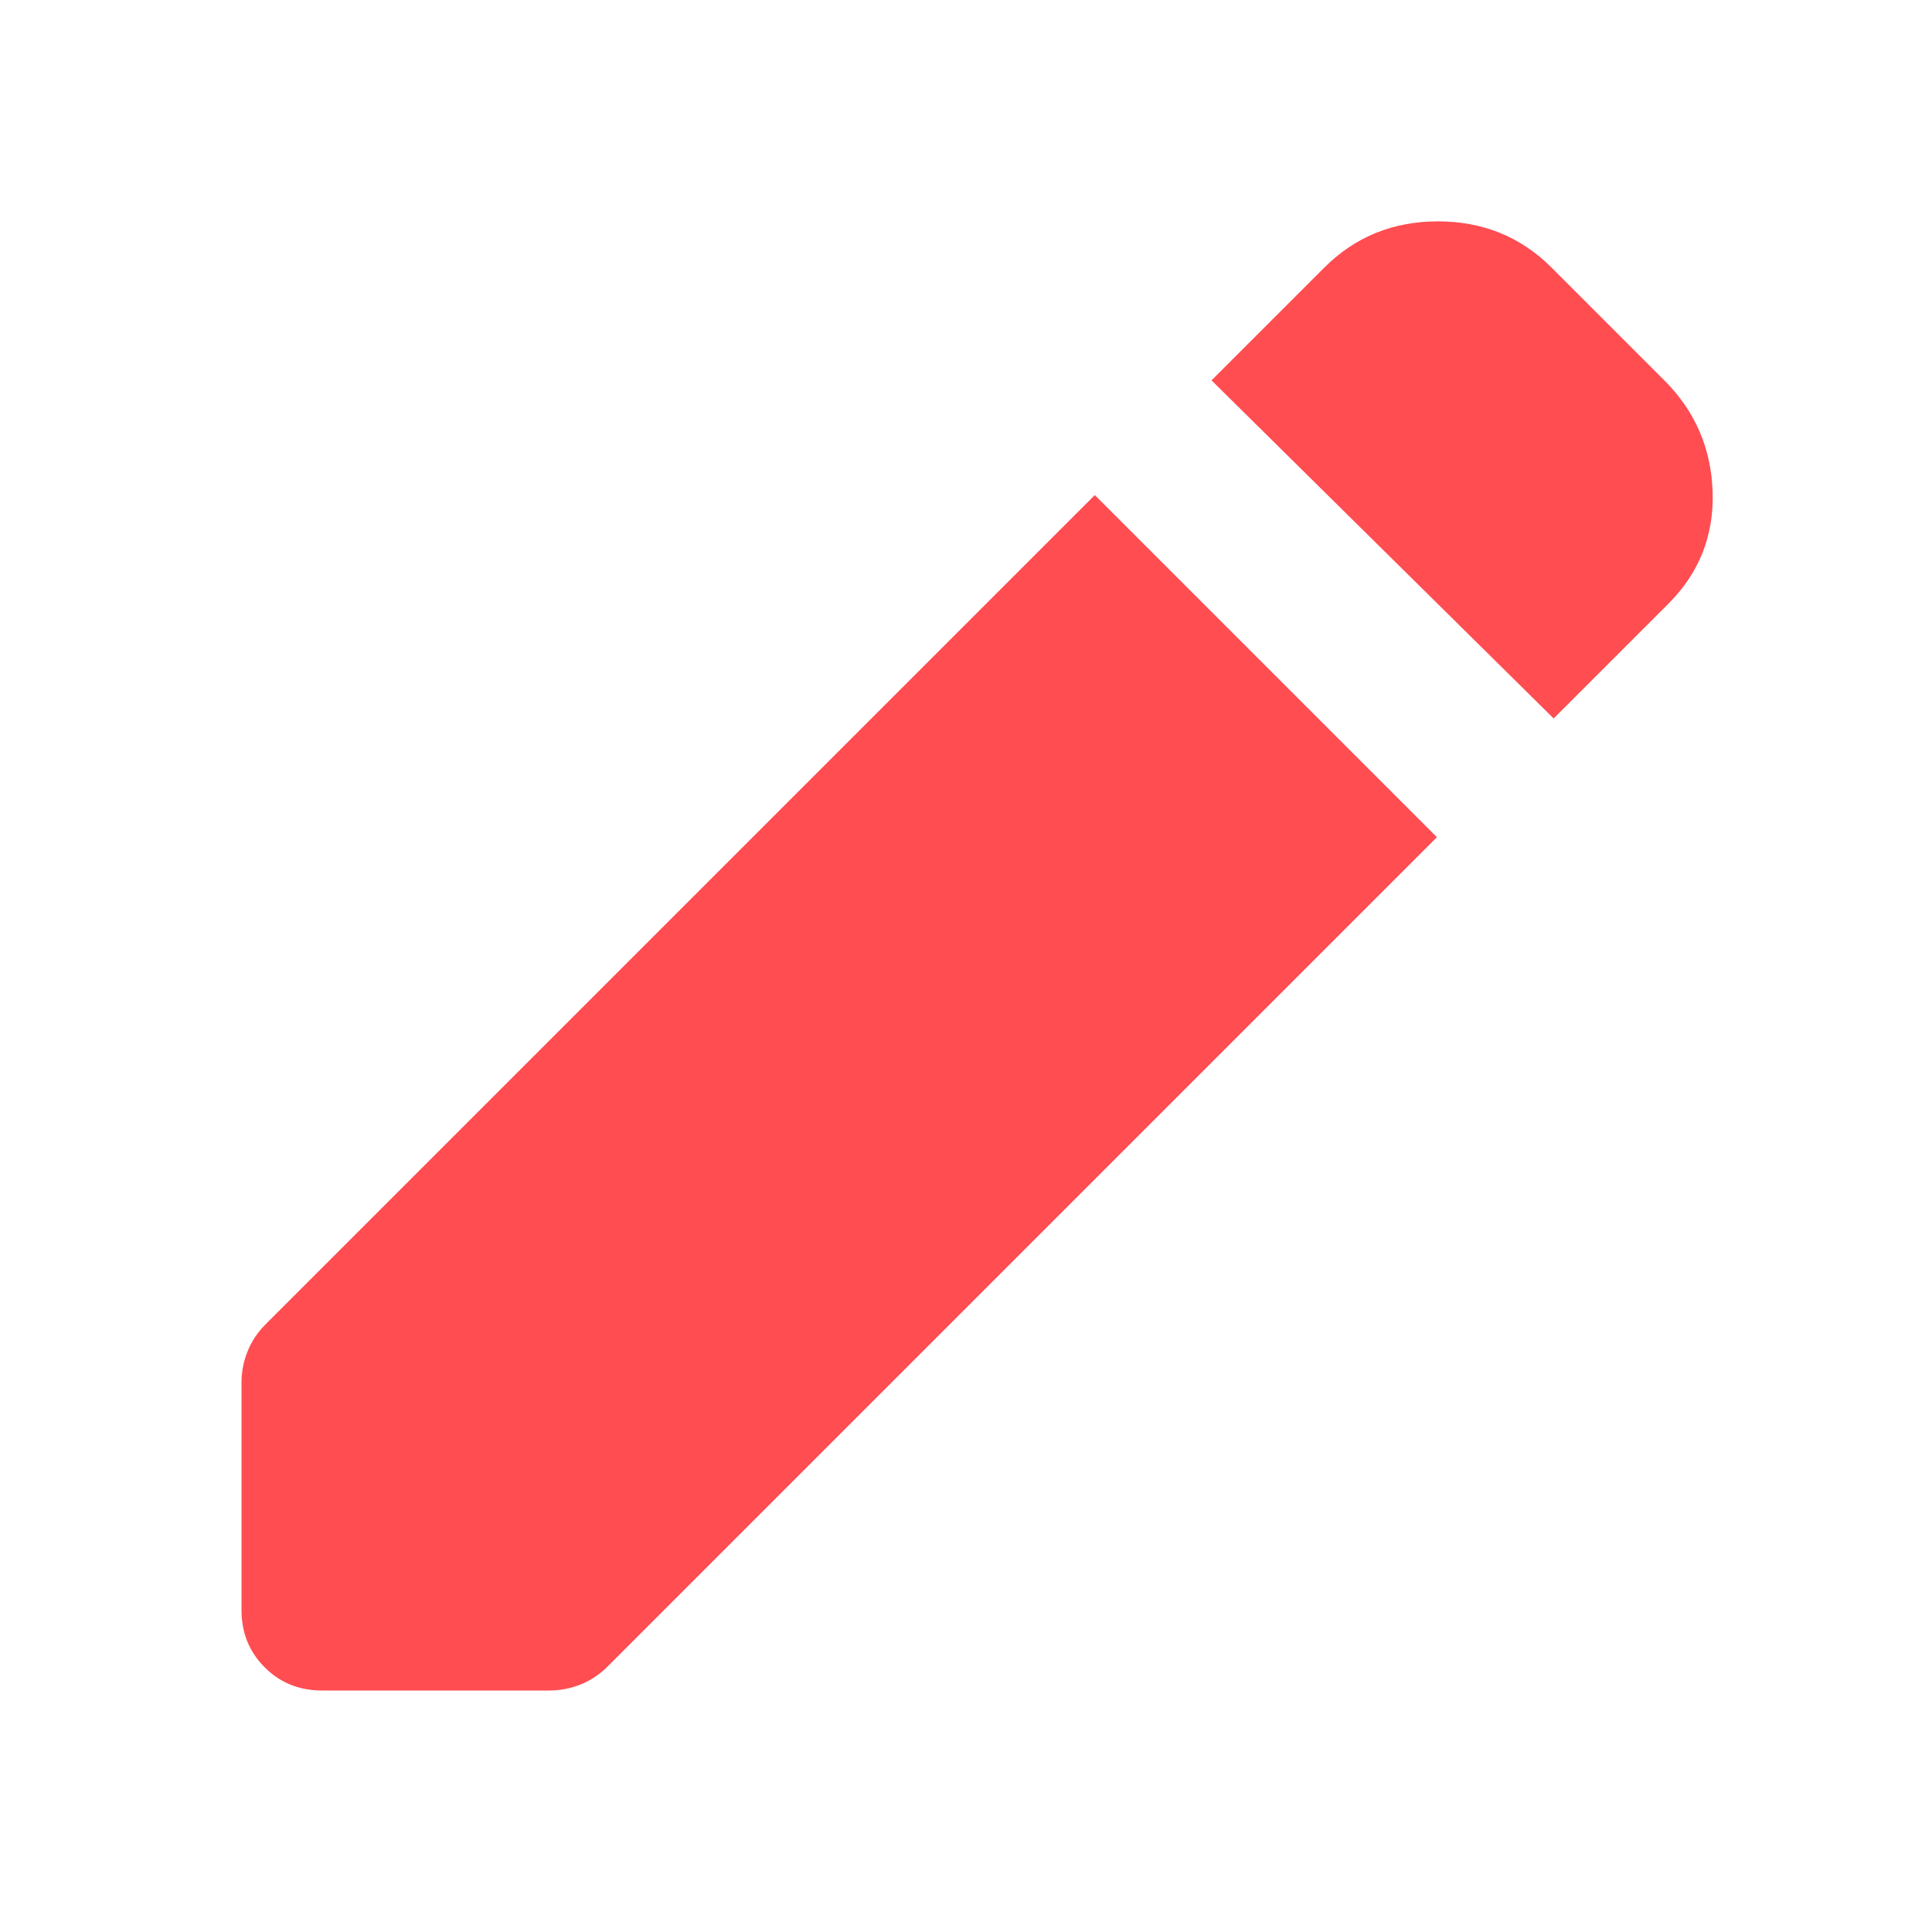
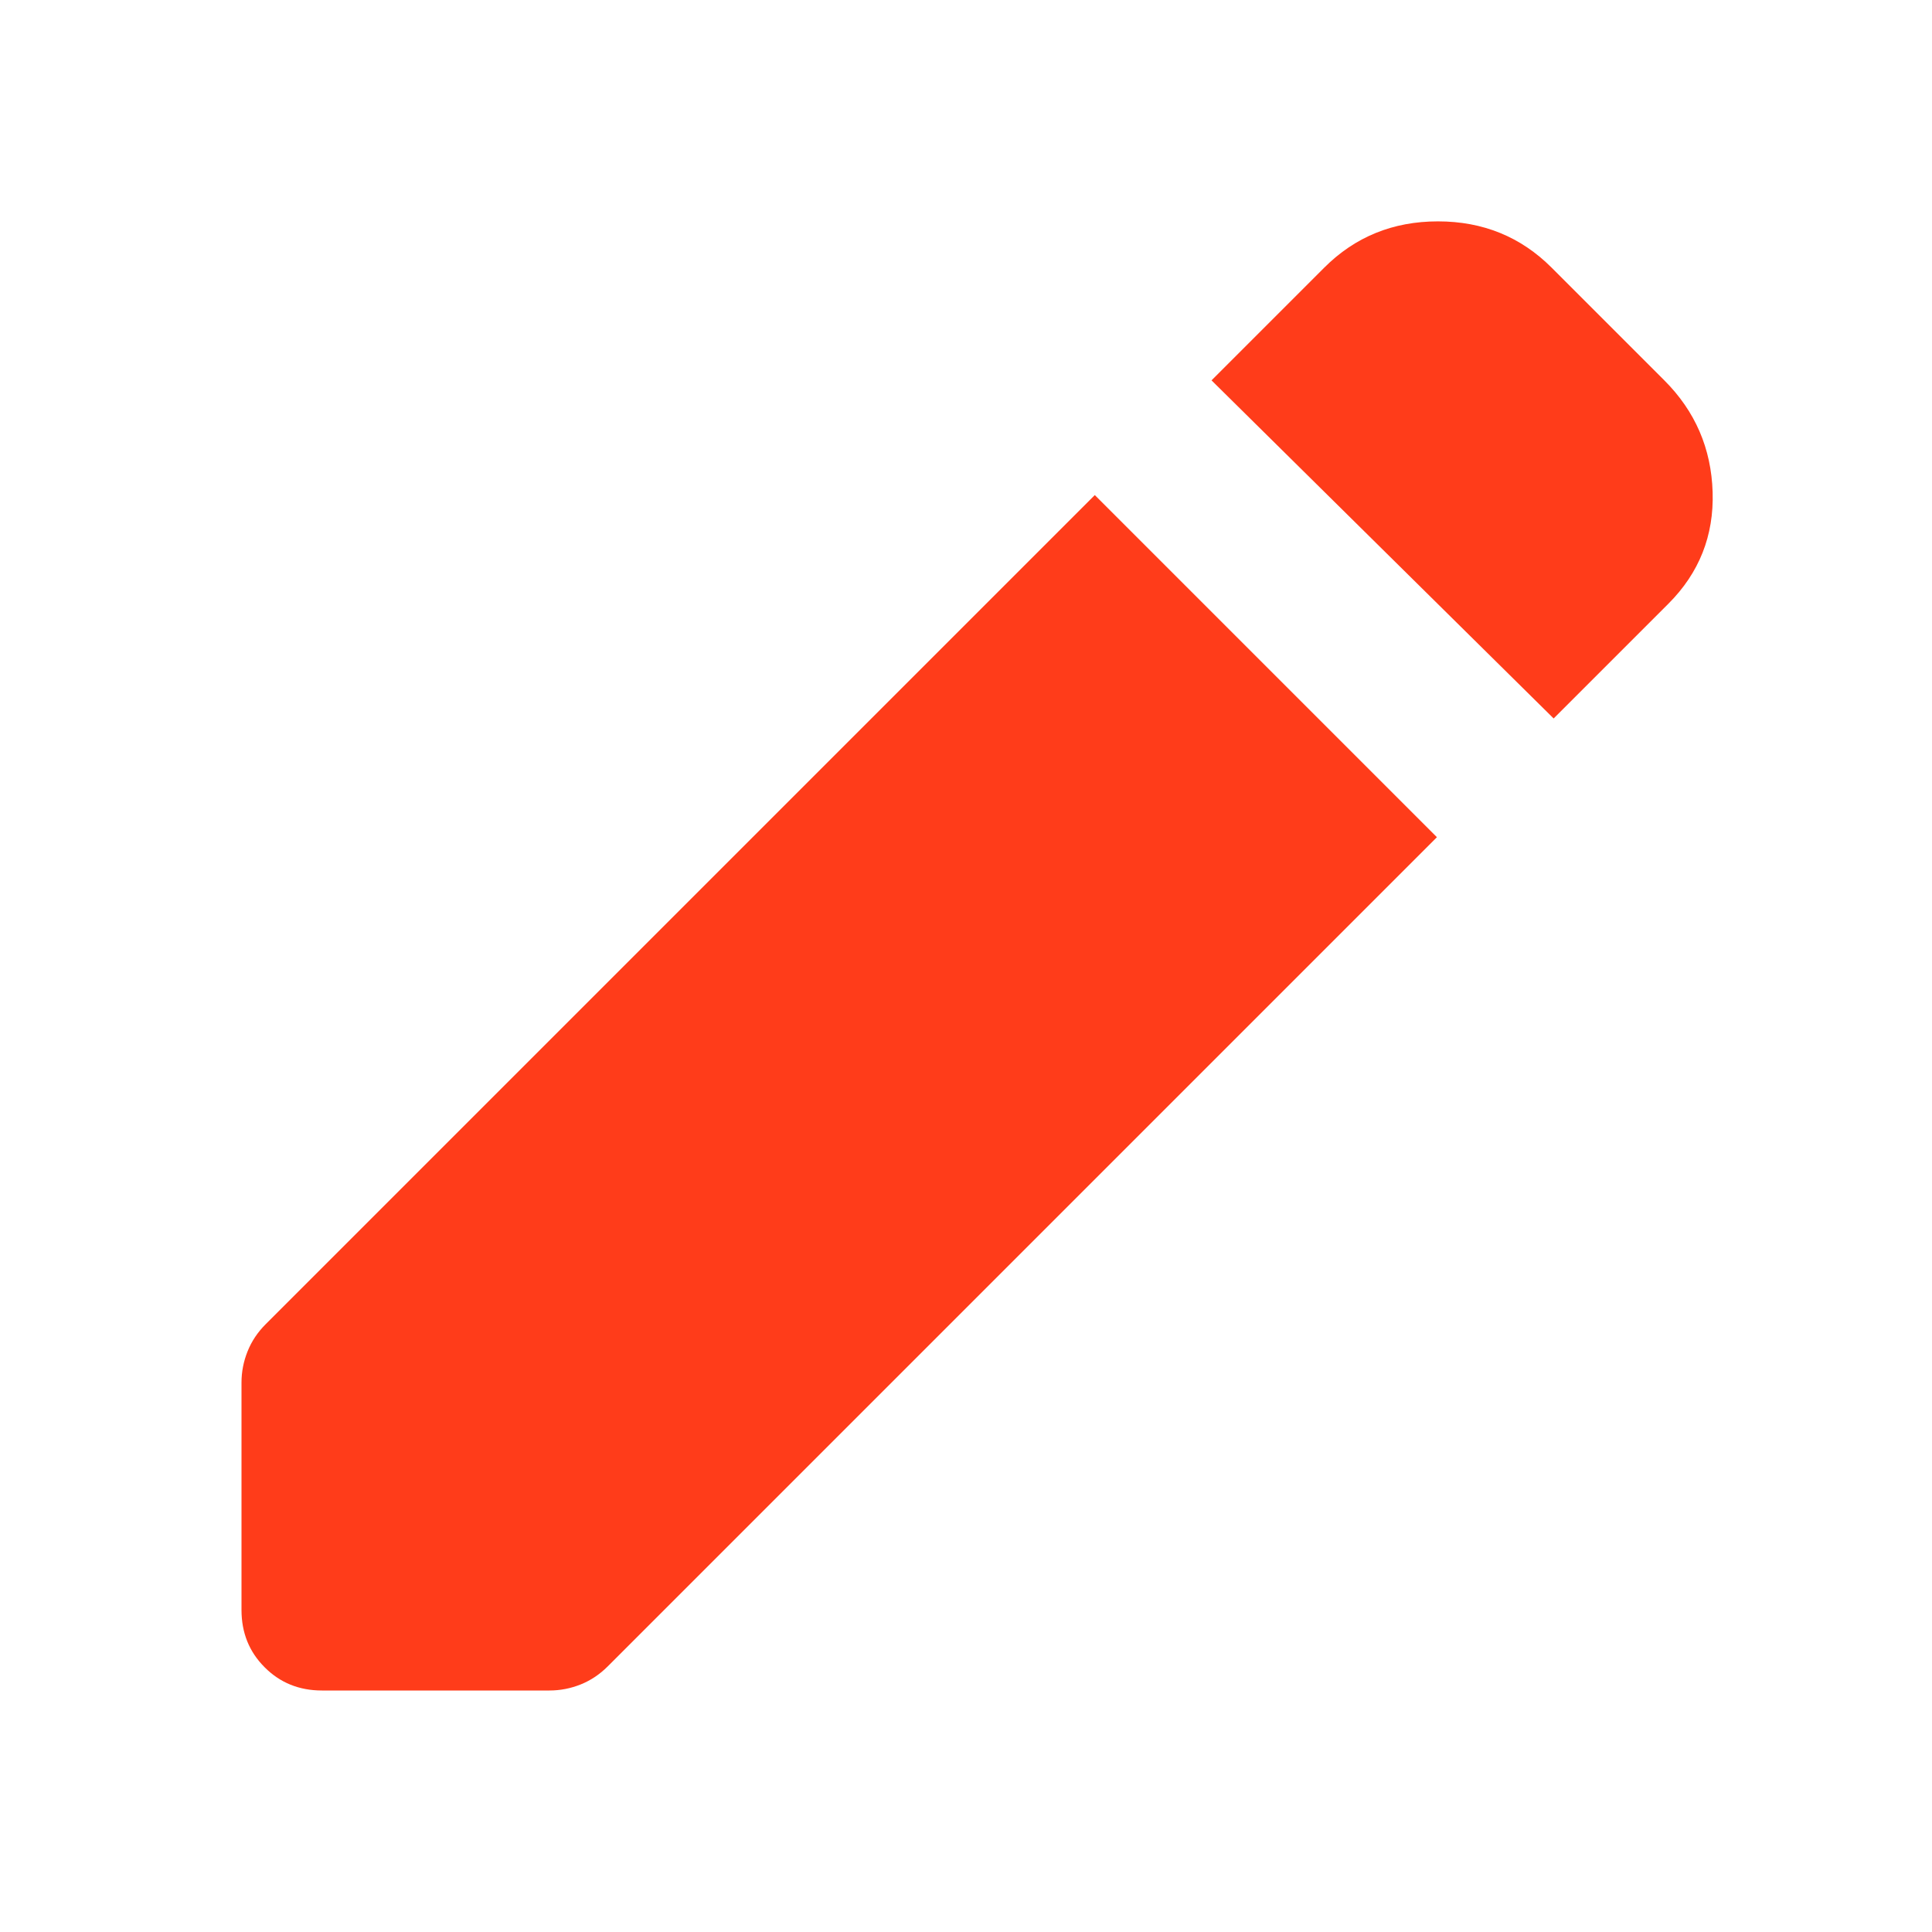
<svg xmlns="http://www.w3.org/2000/svg" width="30" height="30" viewBox="0 0 134 134" fill="">
-   <path d="M107.758 49.831L84.029 26.381L91.846 18.565C93.986 16.424 96.616 15.354 99.735 15.354C102.851 15.354 105.478 16.424 107.619 18.565L115.435 26.381C117.576 28.521 118.692 31.105 118.785 34.131C118.878 37.153 117.855 39.735 115.715 41.875L107.758 49.831ZM22.333 117.25C20.751 117.25 19.426 116.714 18.358 115.642C17.286 114.574 16.75 113.249 16.75 111.667V95.894C16.75 95.149 16.89 94.429 17.169 93.733C17.448 93.033 17.867 92.404 18.425 91.846L75.933 34.337L99.662 58.067L42.154 115.575C41.596 116.133 40.969 116.552 40.273 116.831C39.573 117.11 38.851 117.25 38.106 117.25H22.333Z" fill="#ff4d52" />
+   <path d="M107.758 49.831L84.029 26.381L91.846 18.565C93.986 16.424 96.616 15.354 99.735 15.354C102.851 15.354 105.478 16.424 107.619 18.565L115.435 26.381C117.576 28.521 118.692 31.105 118.785 34.131C118.878 37.153 117.855 39.735 115.715 41.875L107.758 49.831ZM22.333 117.25C20.751 117.25 19.426 116.714 18.358 115.642C17.286 114.574 16.75 113.249 16.75 111.667V95.894C16.75 95.149 16.89 94.429 17.169 93.733C17.448 93.033 17.867 92.404 18.425 91.846L75.933 34.337L99.662 58.067L42.154 115.575C41.596 116.133 40.969 116.552 40.273 116.831C39.573 117.11 38.851 117.25 38.106 117.25H22.333Z" fill="#ff3c1a" />
</svg>
